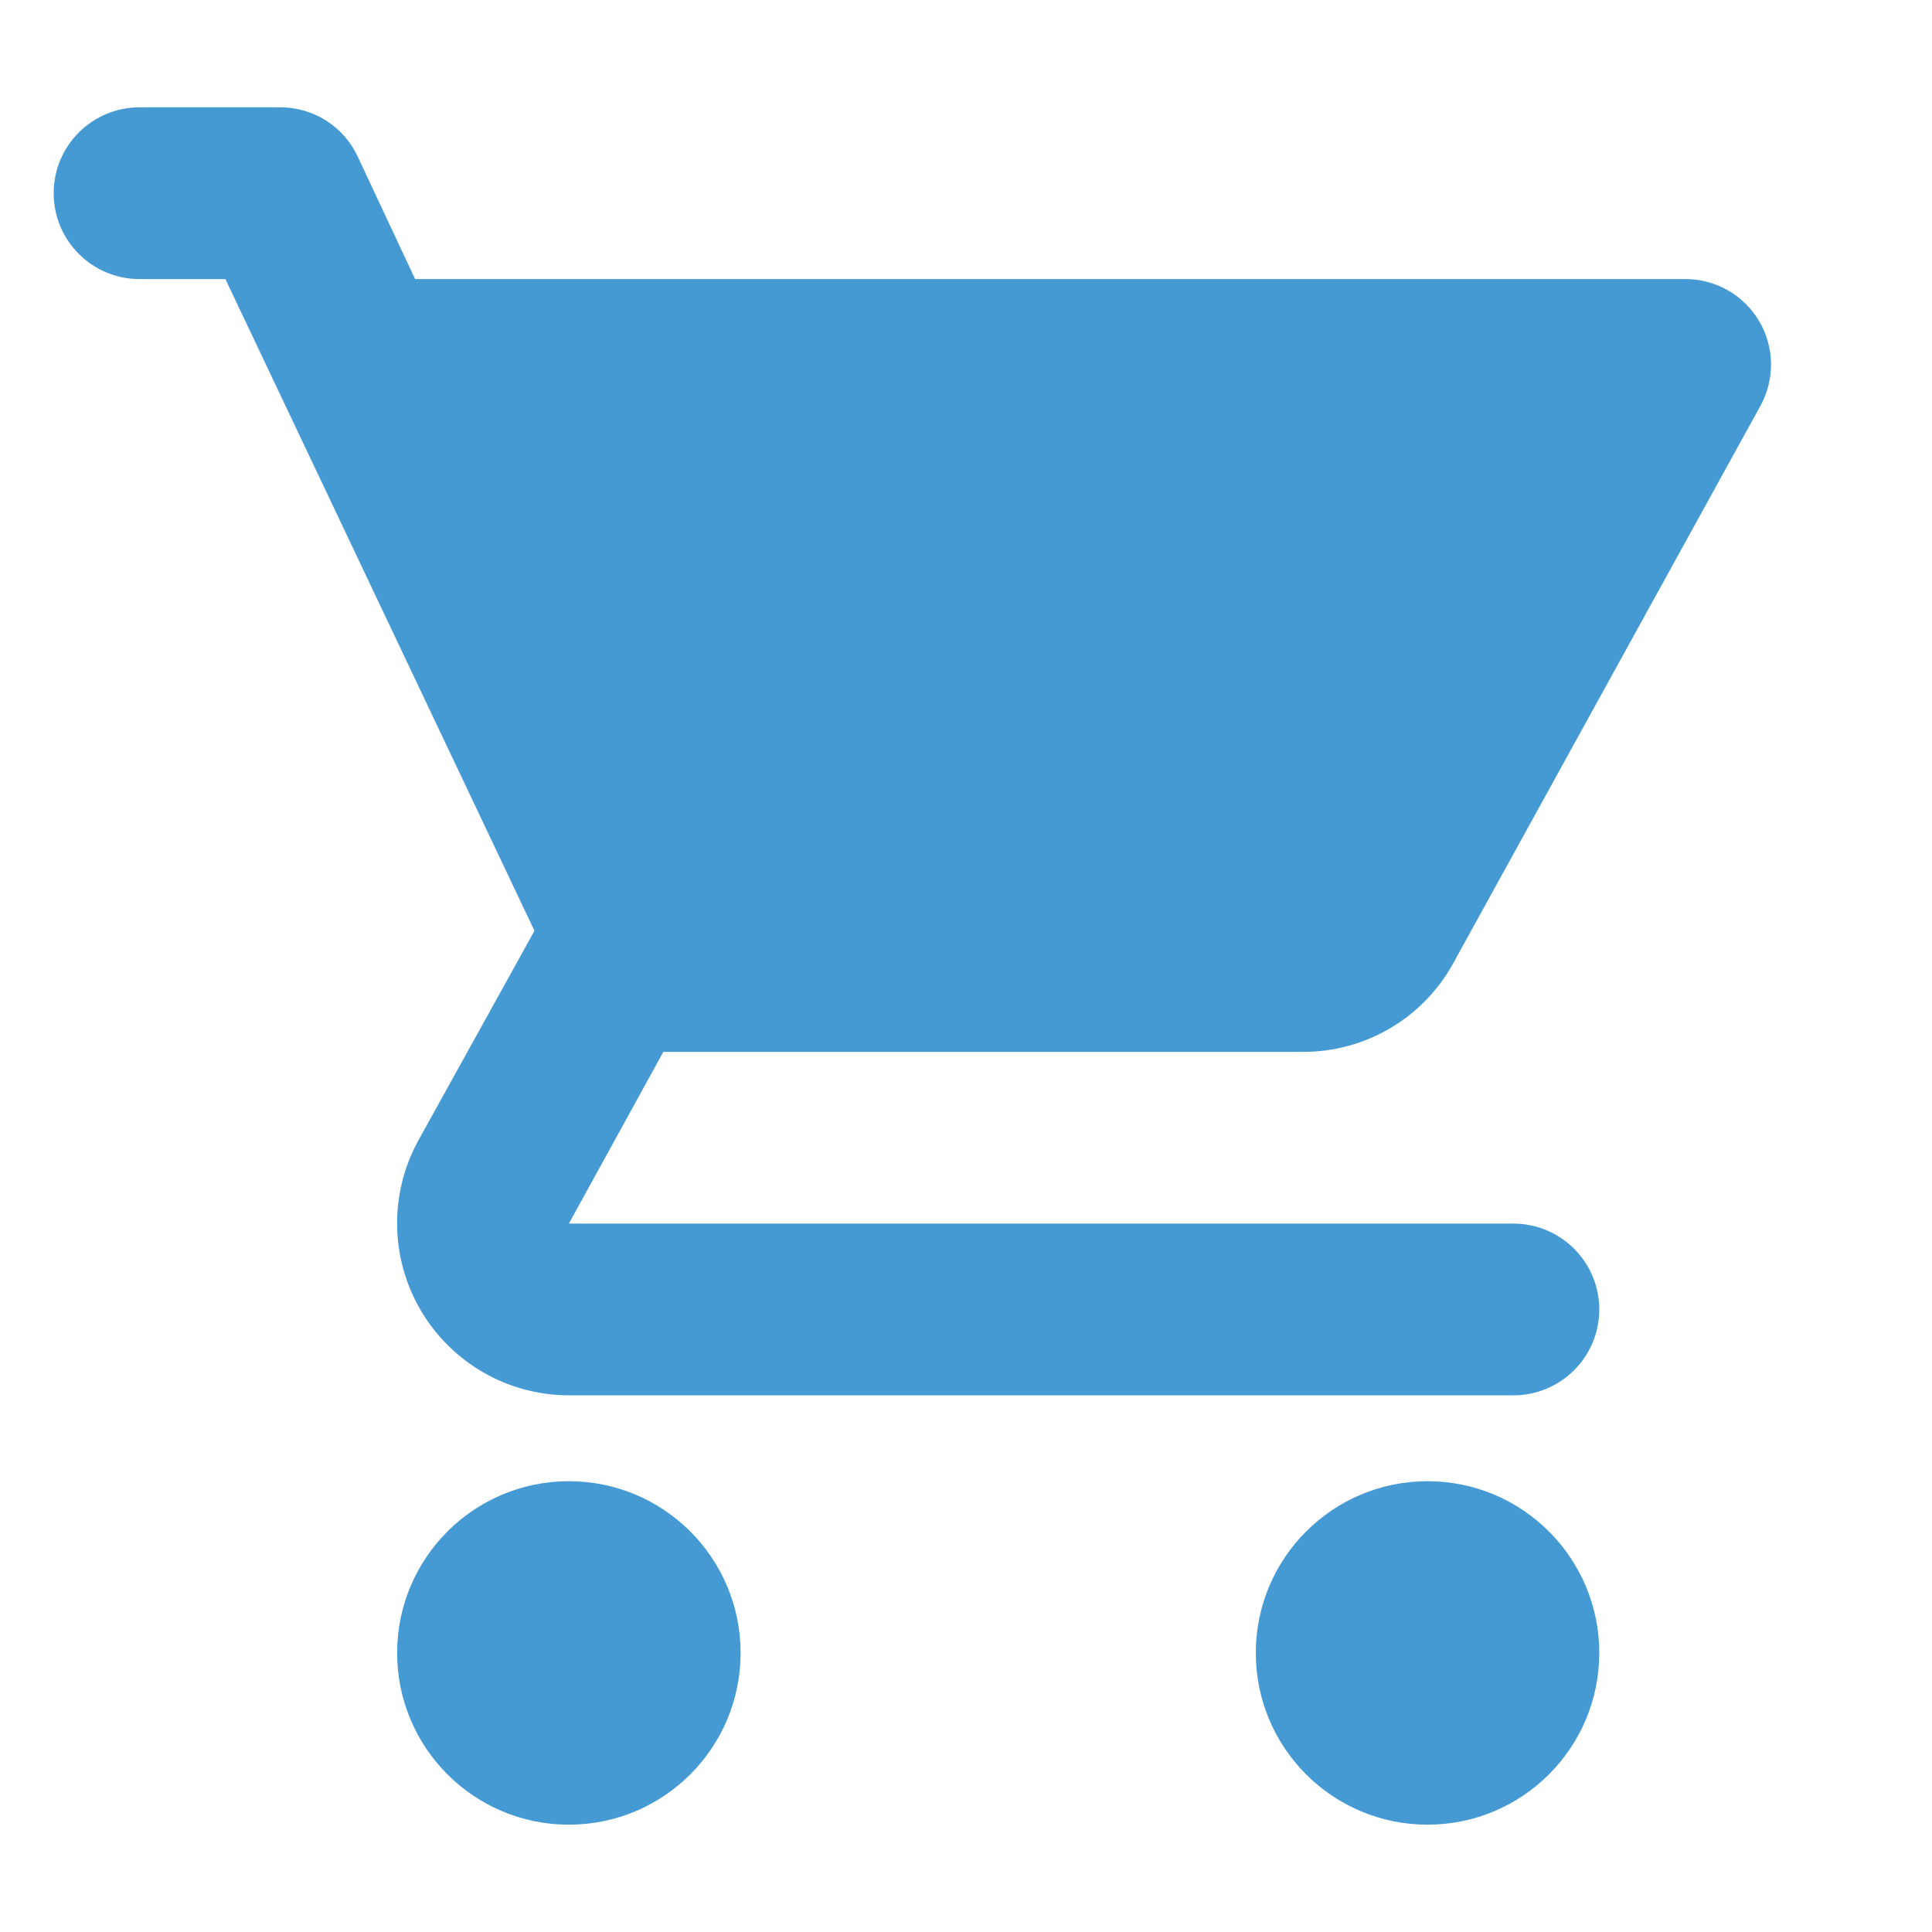
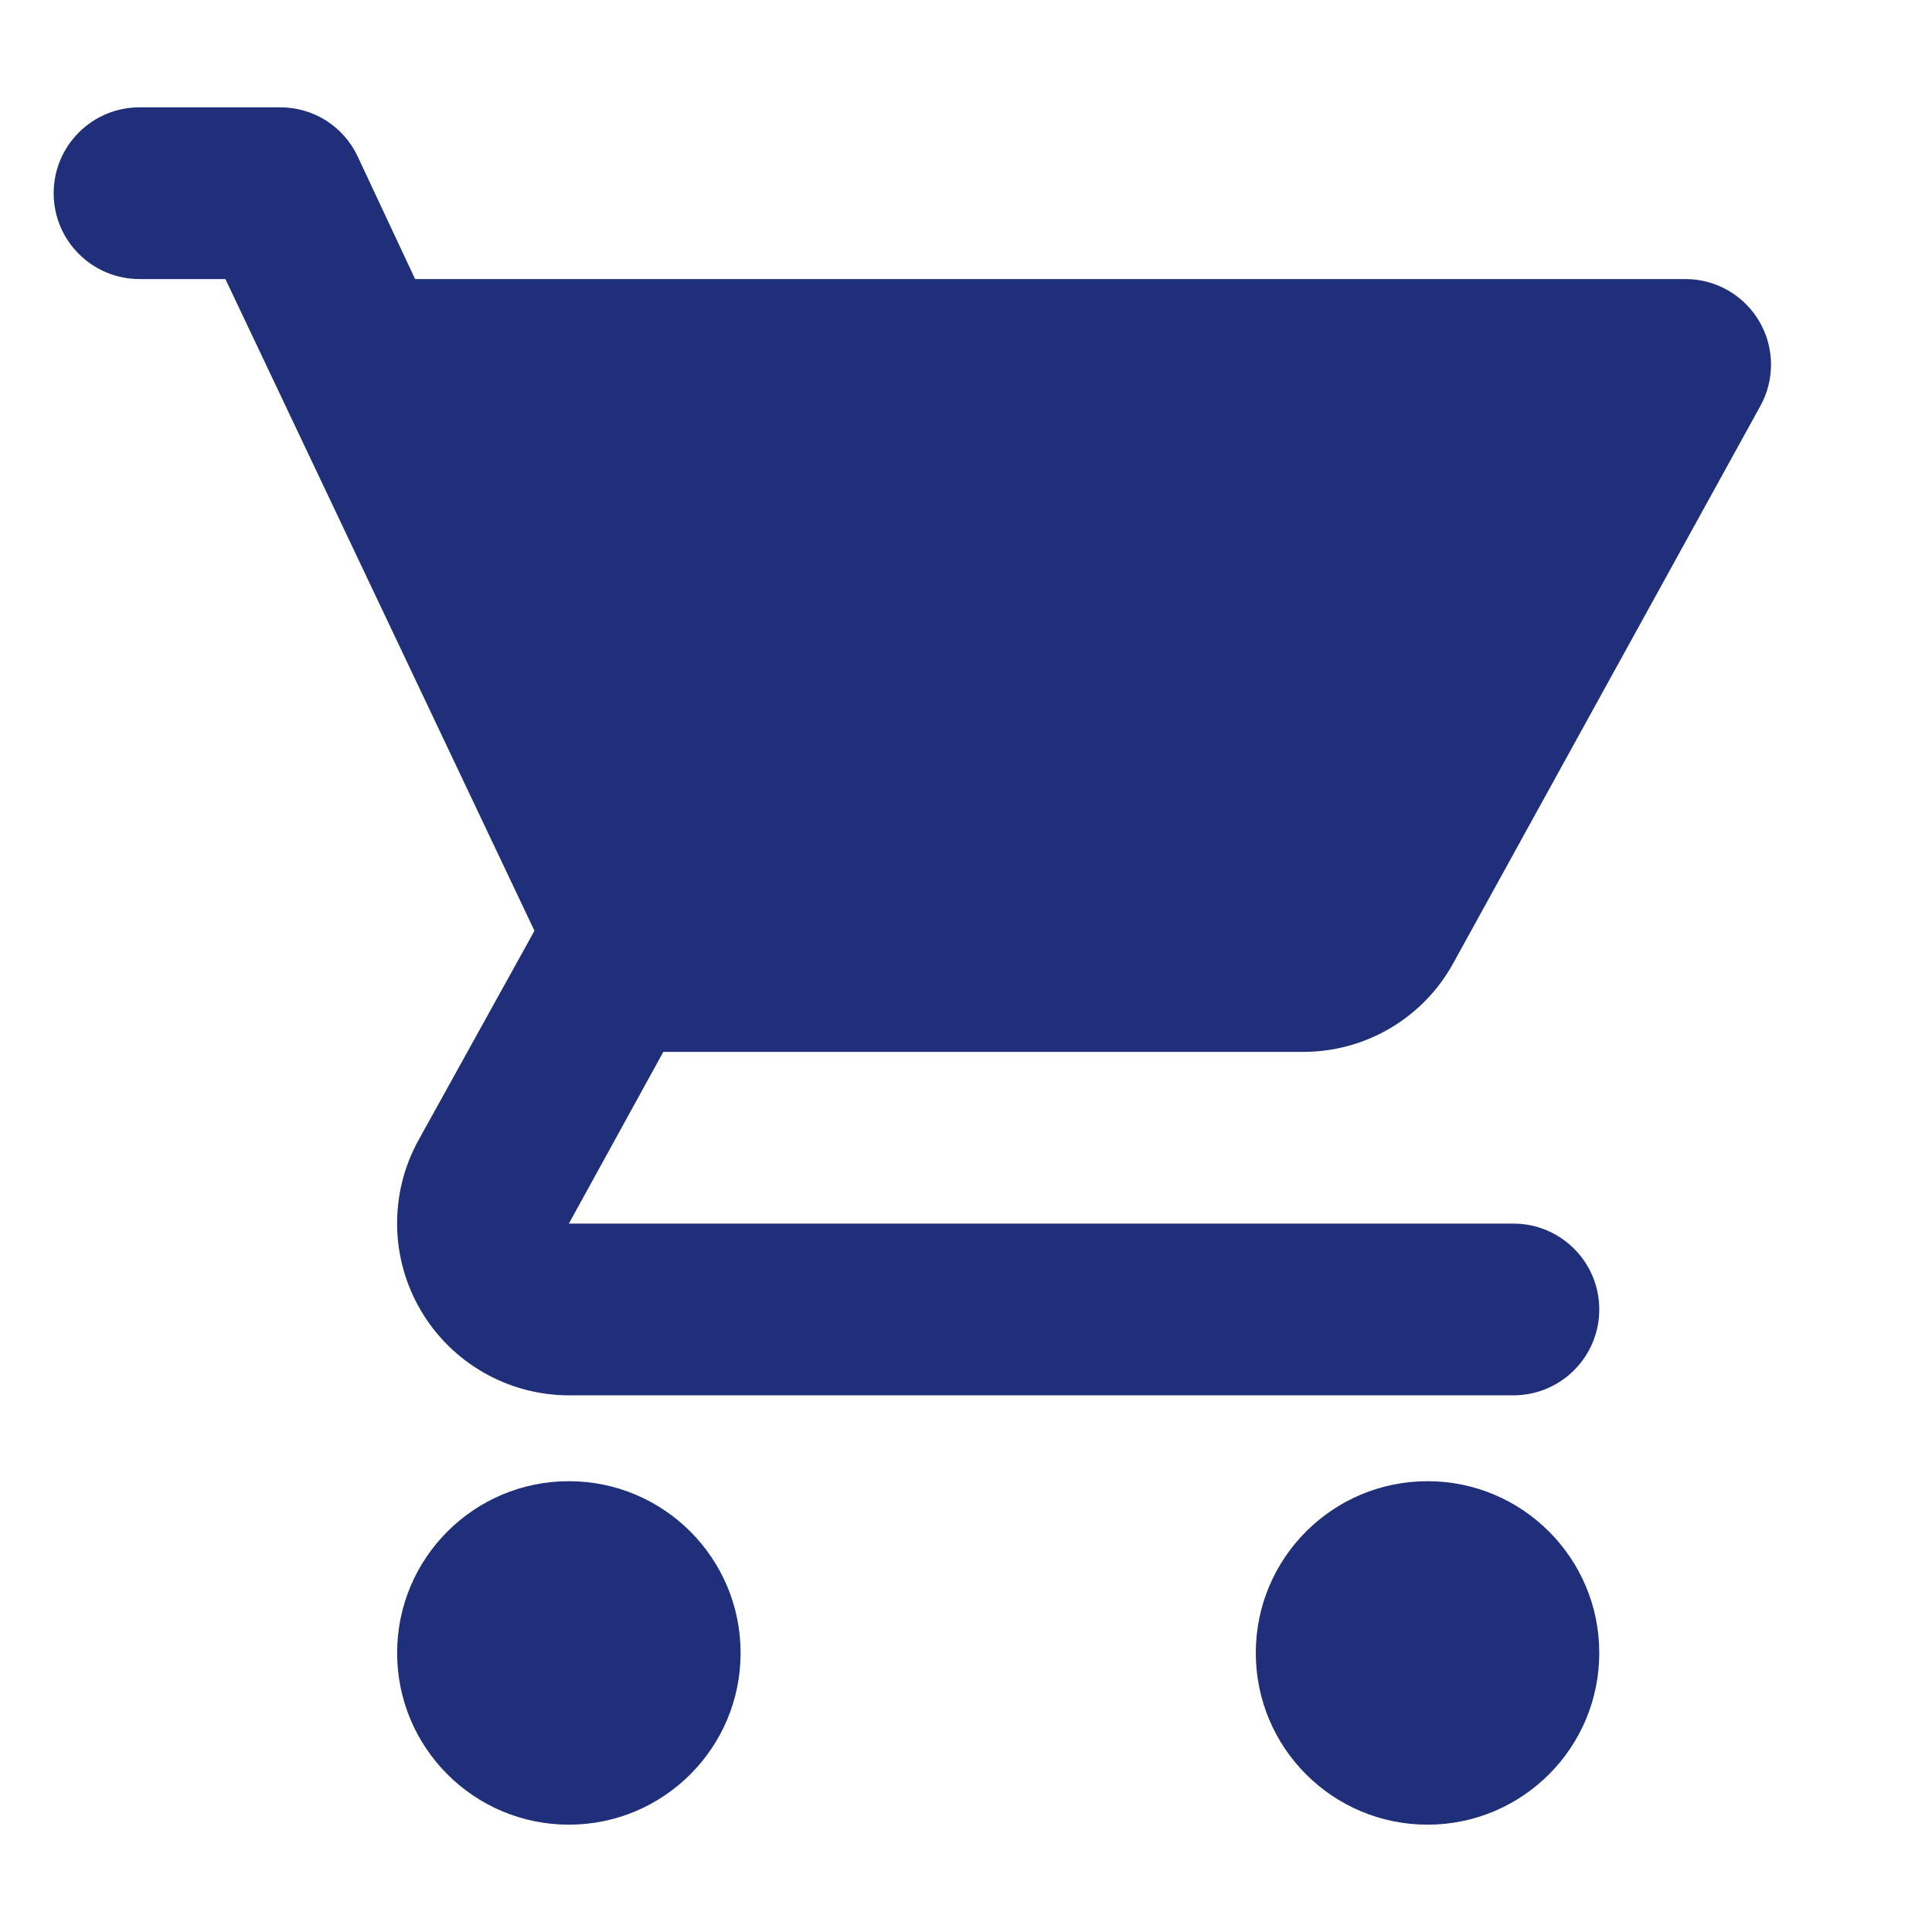
<svg xmlns="http://www.w3.org/2000/svg" id="prefix__shopping_cart-24px" width="24" height="24" viewBox="0 0 36 36">
-   <path id="prefix__Path_24" d="M10.6 27.6a3.2 3.2 0 1 0 3.2 3.2 3.2 3.2 0 0 0-3.2-3.2zM1 3.6a1.6 1.6 0 0 0 1.6 1.6h1.6l5.759 12.144-2.16 3.9A3.206 3.206 0 0 0 10.6 26h17.6a1.6 1.6 0 0 0 0-3.2H10.6l1.76-3.2h11.917a3.184 3.184 0 0 0 2.8-1.648L32.8 7.568A1.594 1.594 0 0 0 31.412 5.2H7.735L6.663 2.912A1.588 1.588 0 0 0 5.223 2H2.6A1.6 1.6 0 0 0 1 3.6zm25.6 24a3.2 3.2 0 1 0 3.2 3.2 3.2 3.2 0 0 0-3.2-3.2z" data-name="Path 24" fill="#459ad4" />
+   <path id="prefix__Path_24" d="M10.6 27.6a3.2 3.2 0 1 0 3.2 3.2 3.2 3.2 0 0 0-3.2-3.2zM1 3.6a1.6 1.6 0 0 0 1.6 1.6h1.6l5.759 12.144-2.16 3.9A3.206 3.206 0 0 0 10.6 26h17.6a1.6 1.6 0 0 0 0-3.2H10.6l1.76-3.2h11.917a3.184 3.184 0 0 0 2.8-1.648L32.8 7.568A1.594 1.594 0 0 0 31.412 5.2H7.735L6.663 2.912A1.588 1.588 0 0 0 5.223 2H2.6A1.6 1.6 0 0 0 1 3.6zm25.6 24a3.2 3.2 0 1 0 3.2 3.2 3.2 3.2 0 0 0-3.2-3.2z" data-name="Path 24" fill="#1F2F79" />
</svg>
